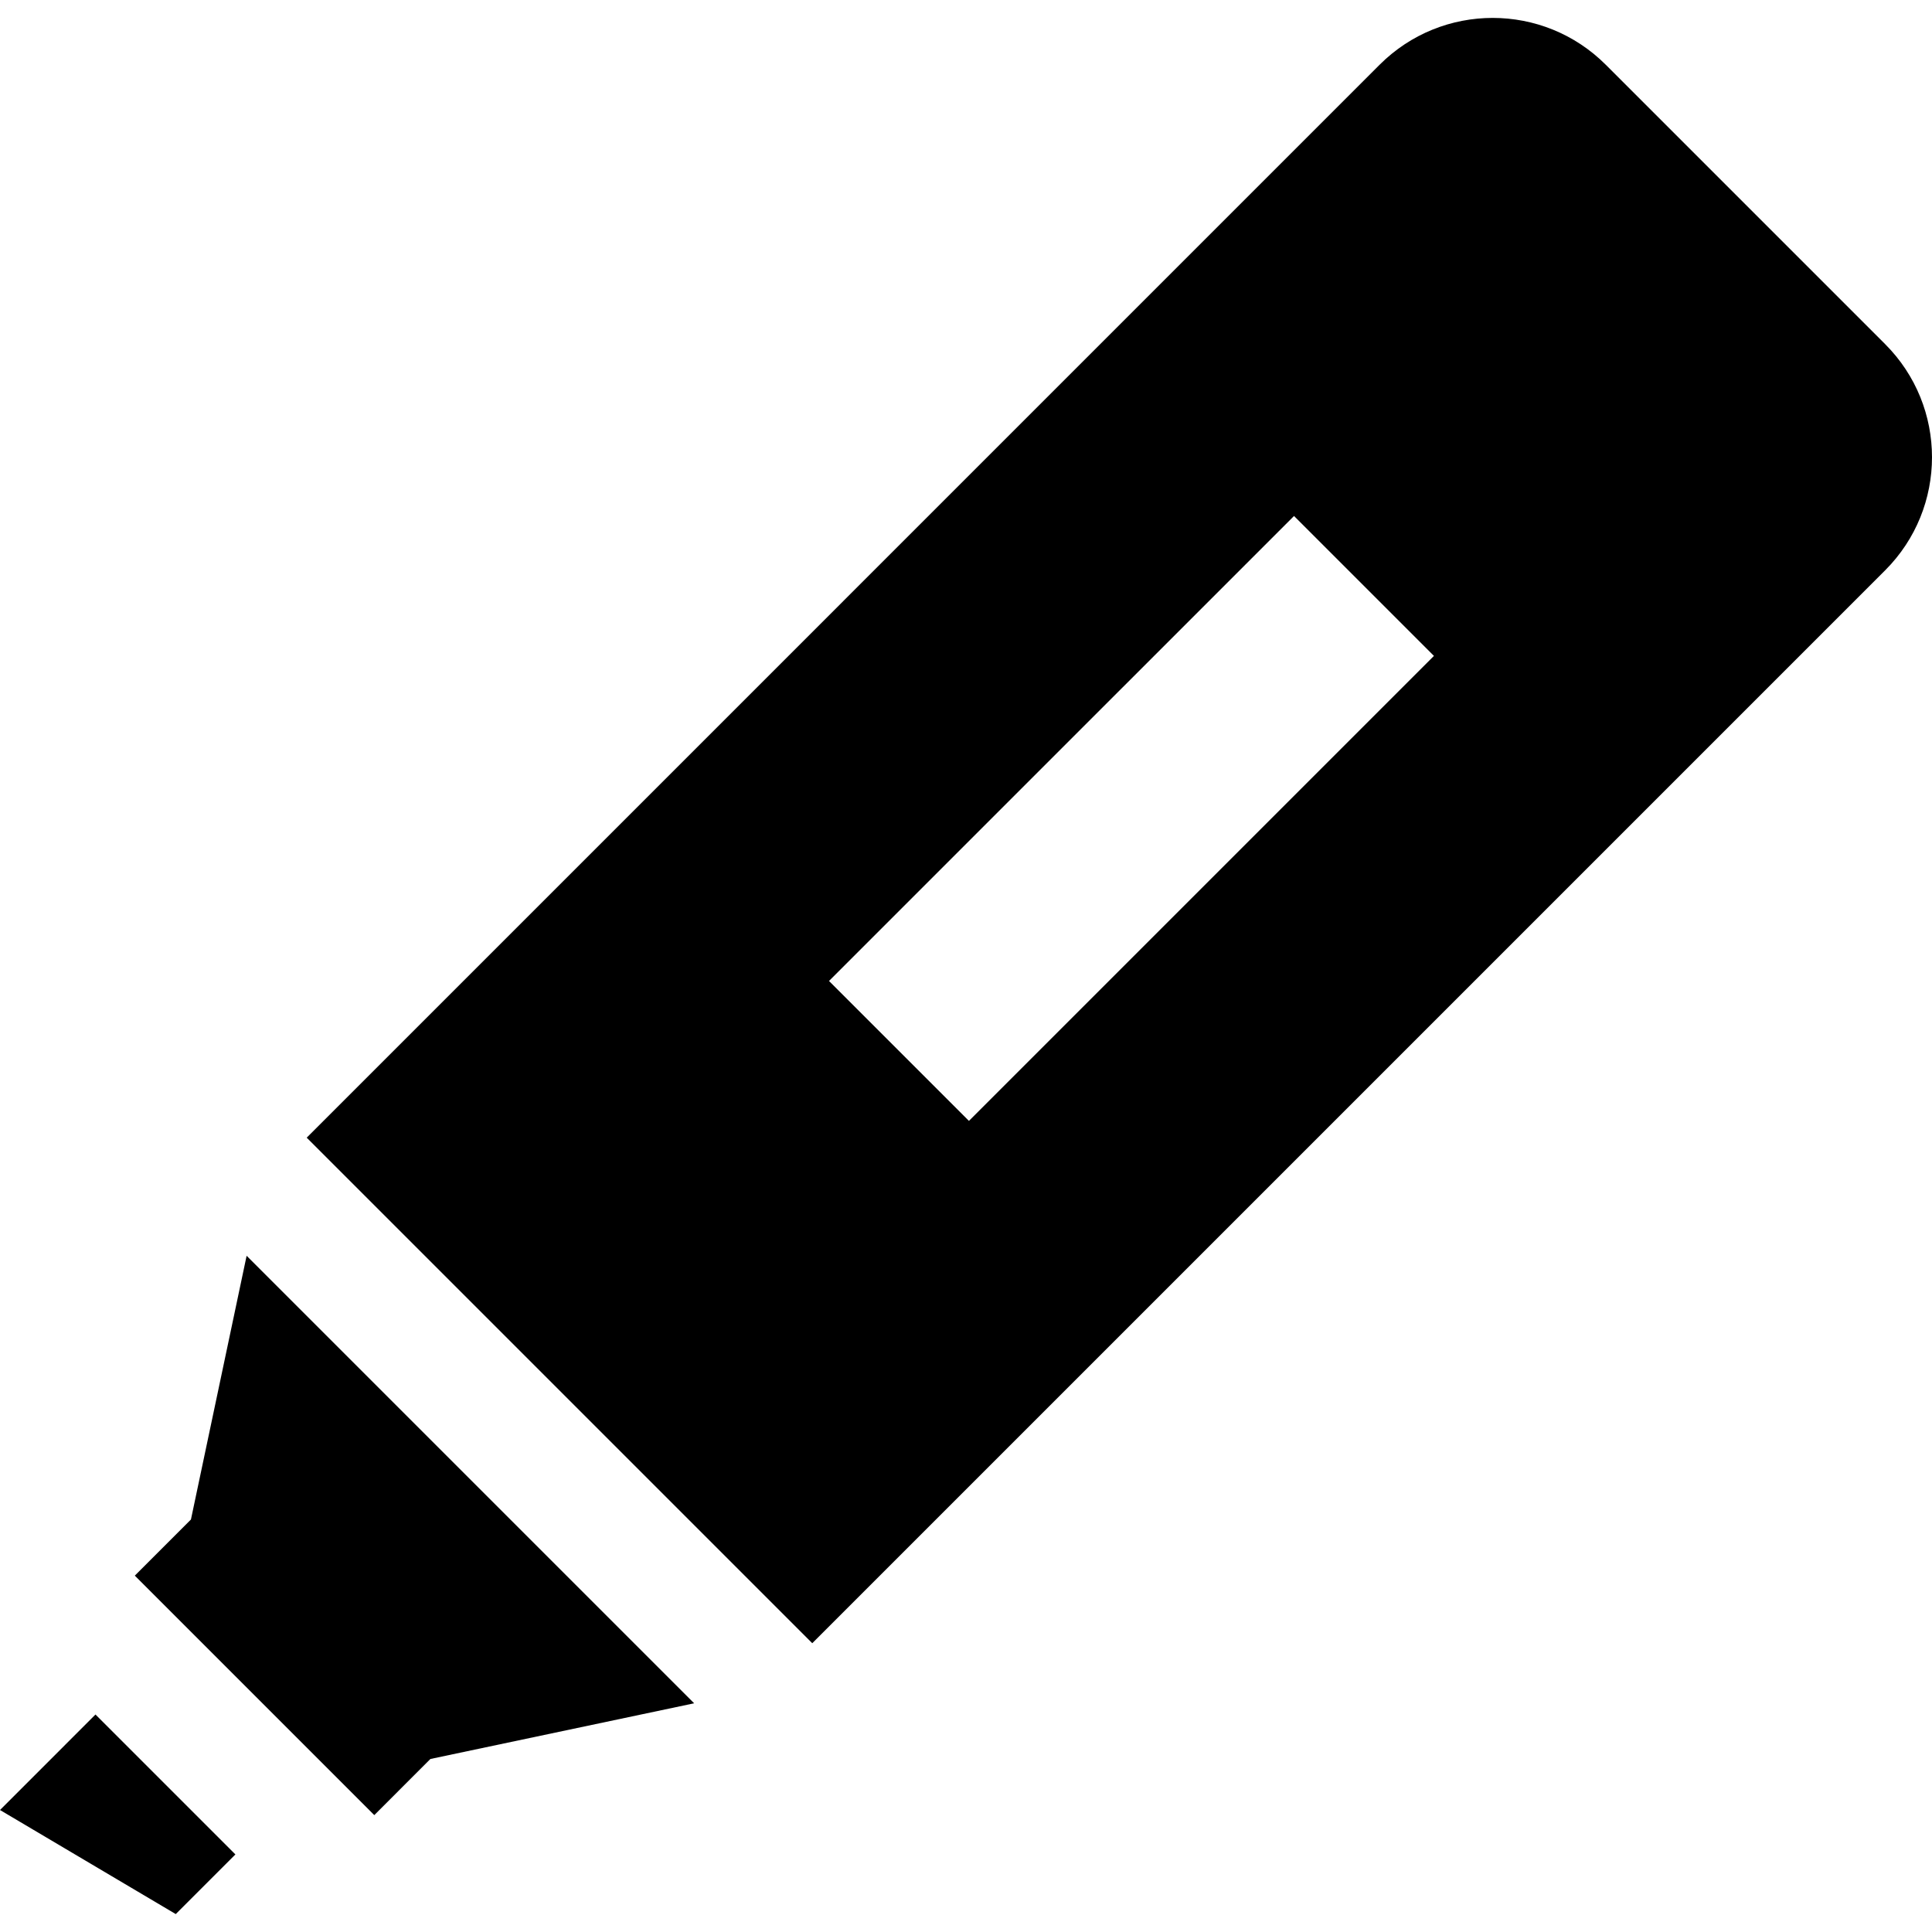
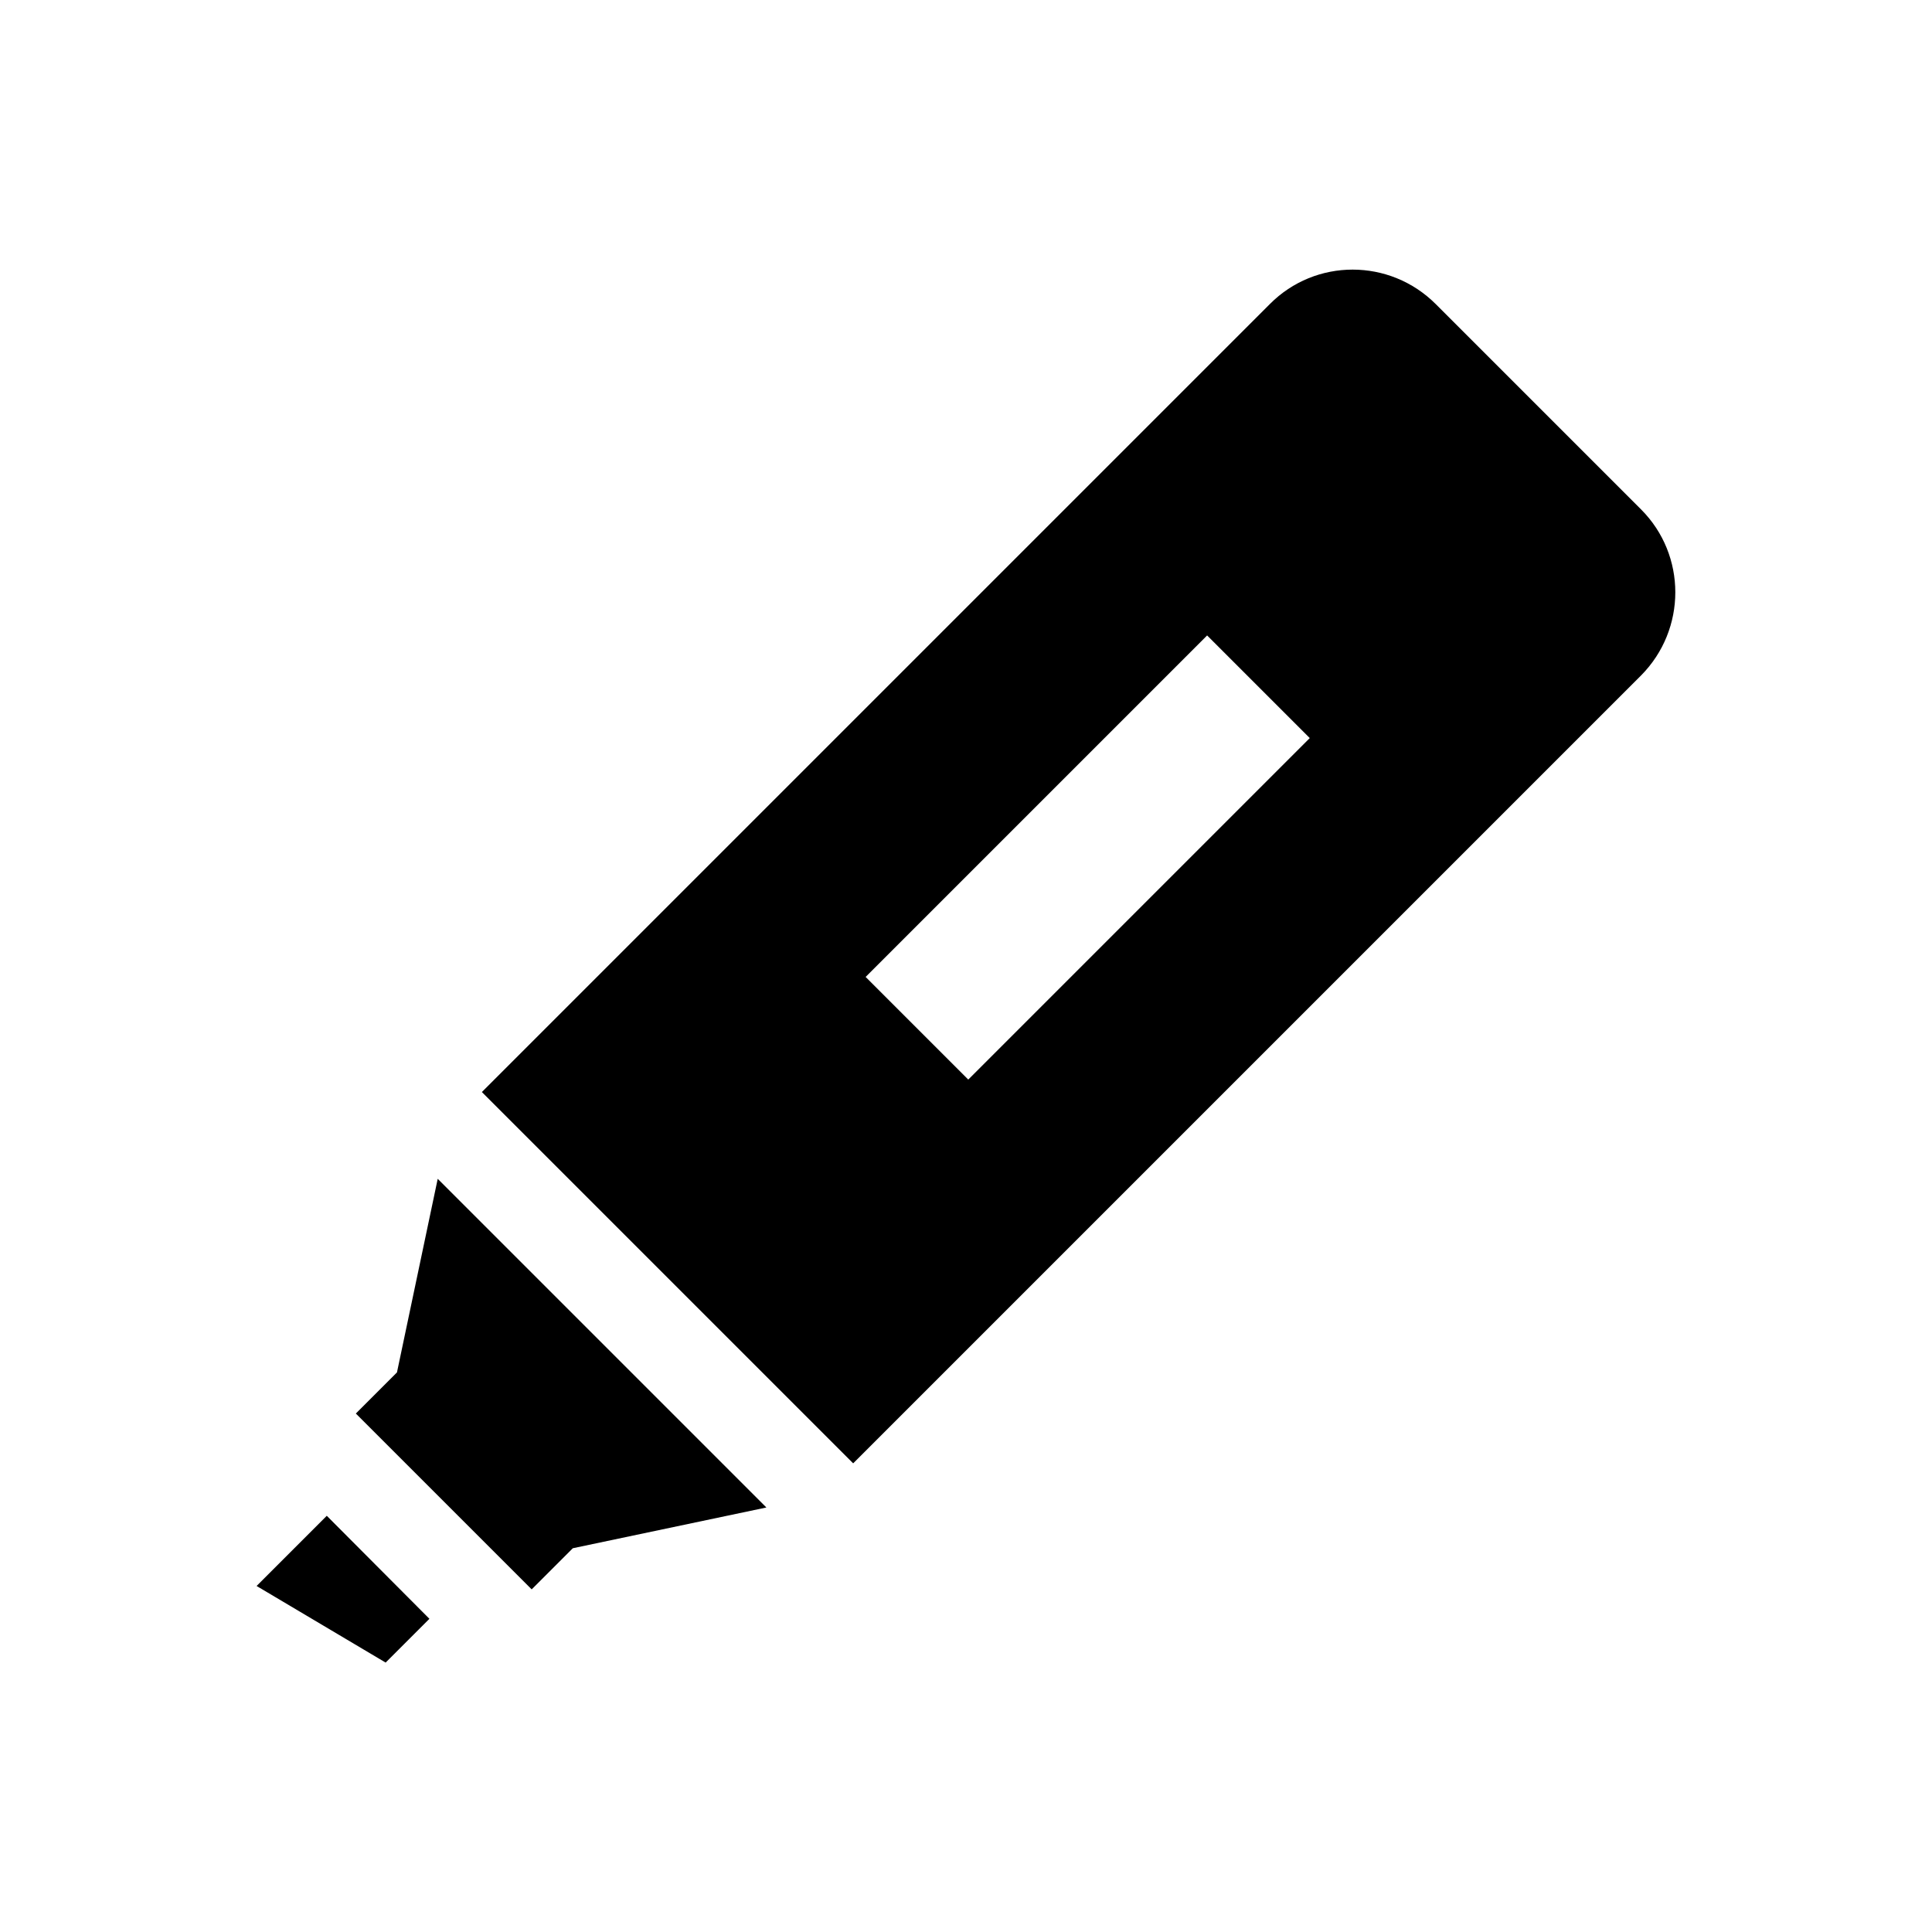
<svg xmlns="http://www.w3.org/2000/svg" width="512" height="512" viewBox="0 0 512 512">
-   <path d="M25.306 454.363L0 479.67l46.578 27.581 15.808-15.808zm474.28-363.162l-74.039-74.039C408.995.61 382.161.61 365.609 17.162L81.28 301.493 215.257 435.47l284.329-284.33c16.552-16.552 16.552-43.387 0-59.939zm-242.808 205.85l-37.08-37.08 123.231-123.23 37.08 37.08-123.231 123.23zm-191.42 35.743l-14.756 69.89-14.875 14.876 63.462 63.464 14.876-14.877 69.891-14.756z" />
+   <path d="M86.6 401.7L68 420.3l34.2 20.3 11.6-11.6-27.2-27.3zM434.9 135l-54.4-54.4c-12.2-12.2-31.9-12.2-44 0L127.7 289.4l98.4 98.4L434.9 179c12.1-12.2 12.1-31.9 0-44zM256.6 286.1l-27.2-27.2 90.5-90.5 27.2 27.2-90.5 90.5zM116 312.4l-10.8 51.3-10.9 10.9 46.6 46.6 10.9-10.9 51.3-10.8-87.1-87.1z" />
</svg>
